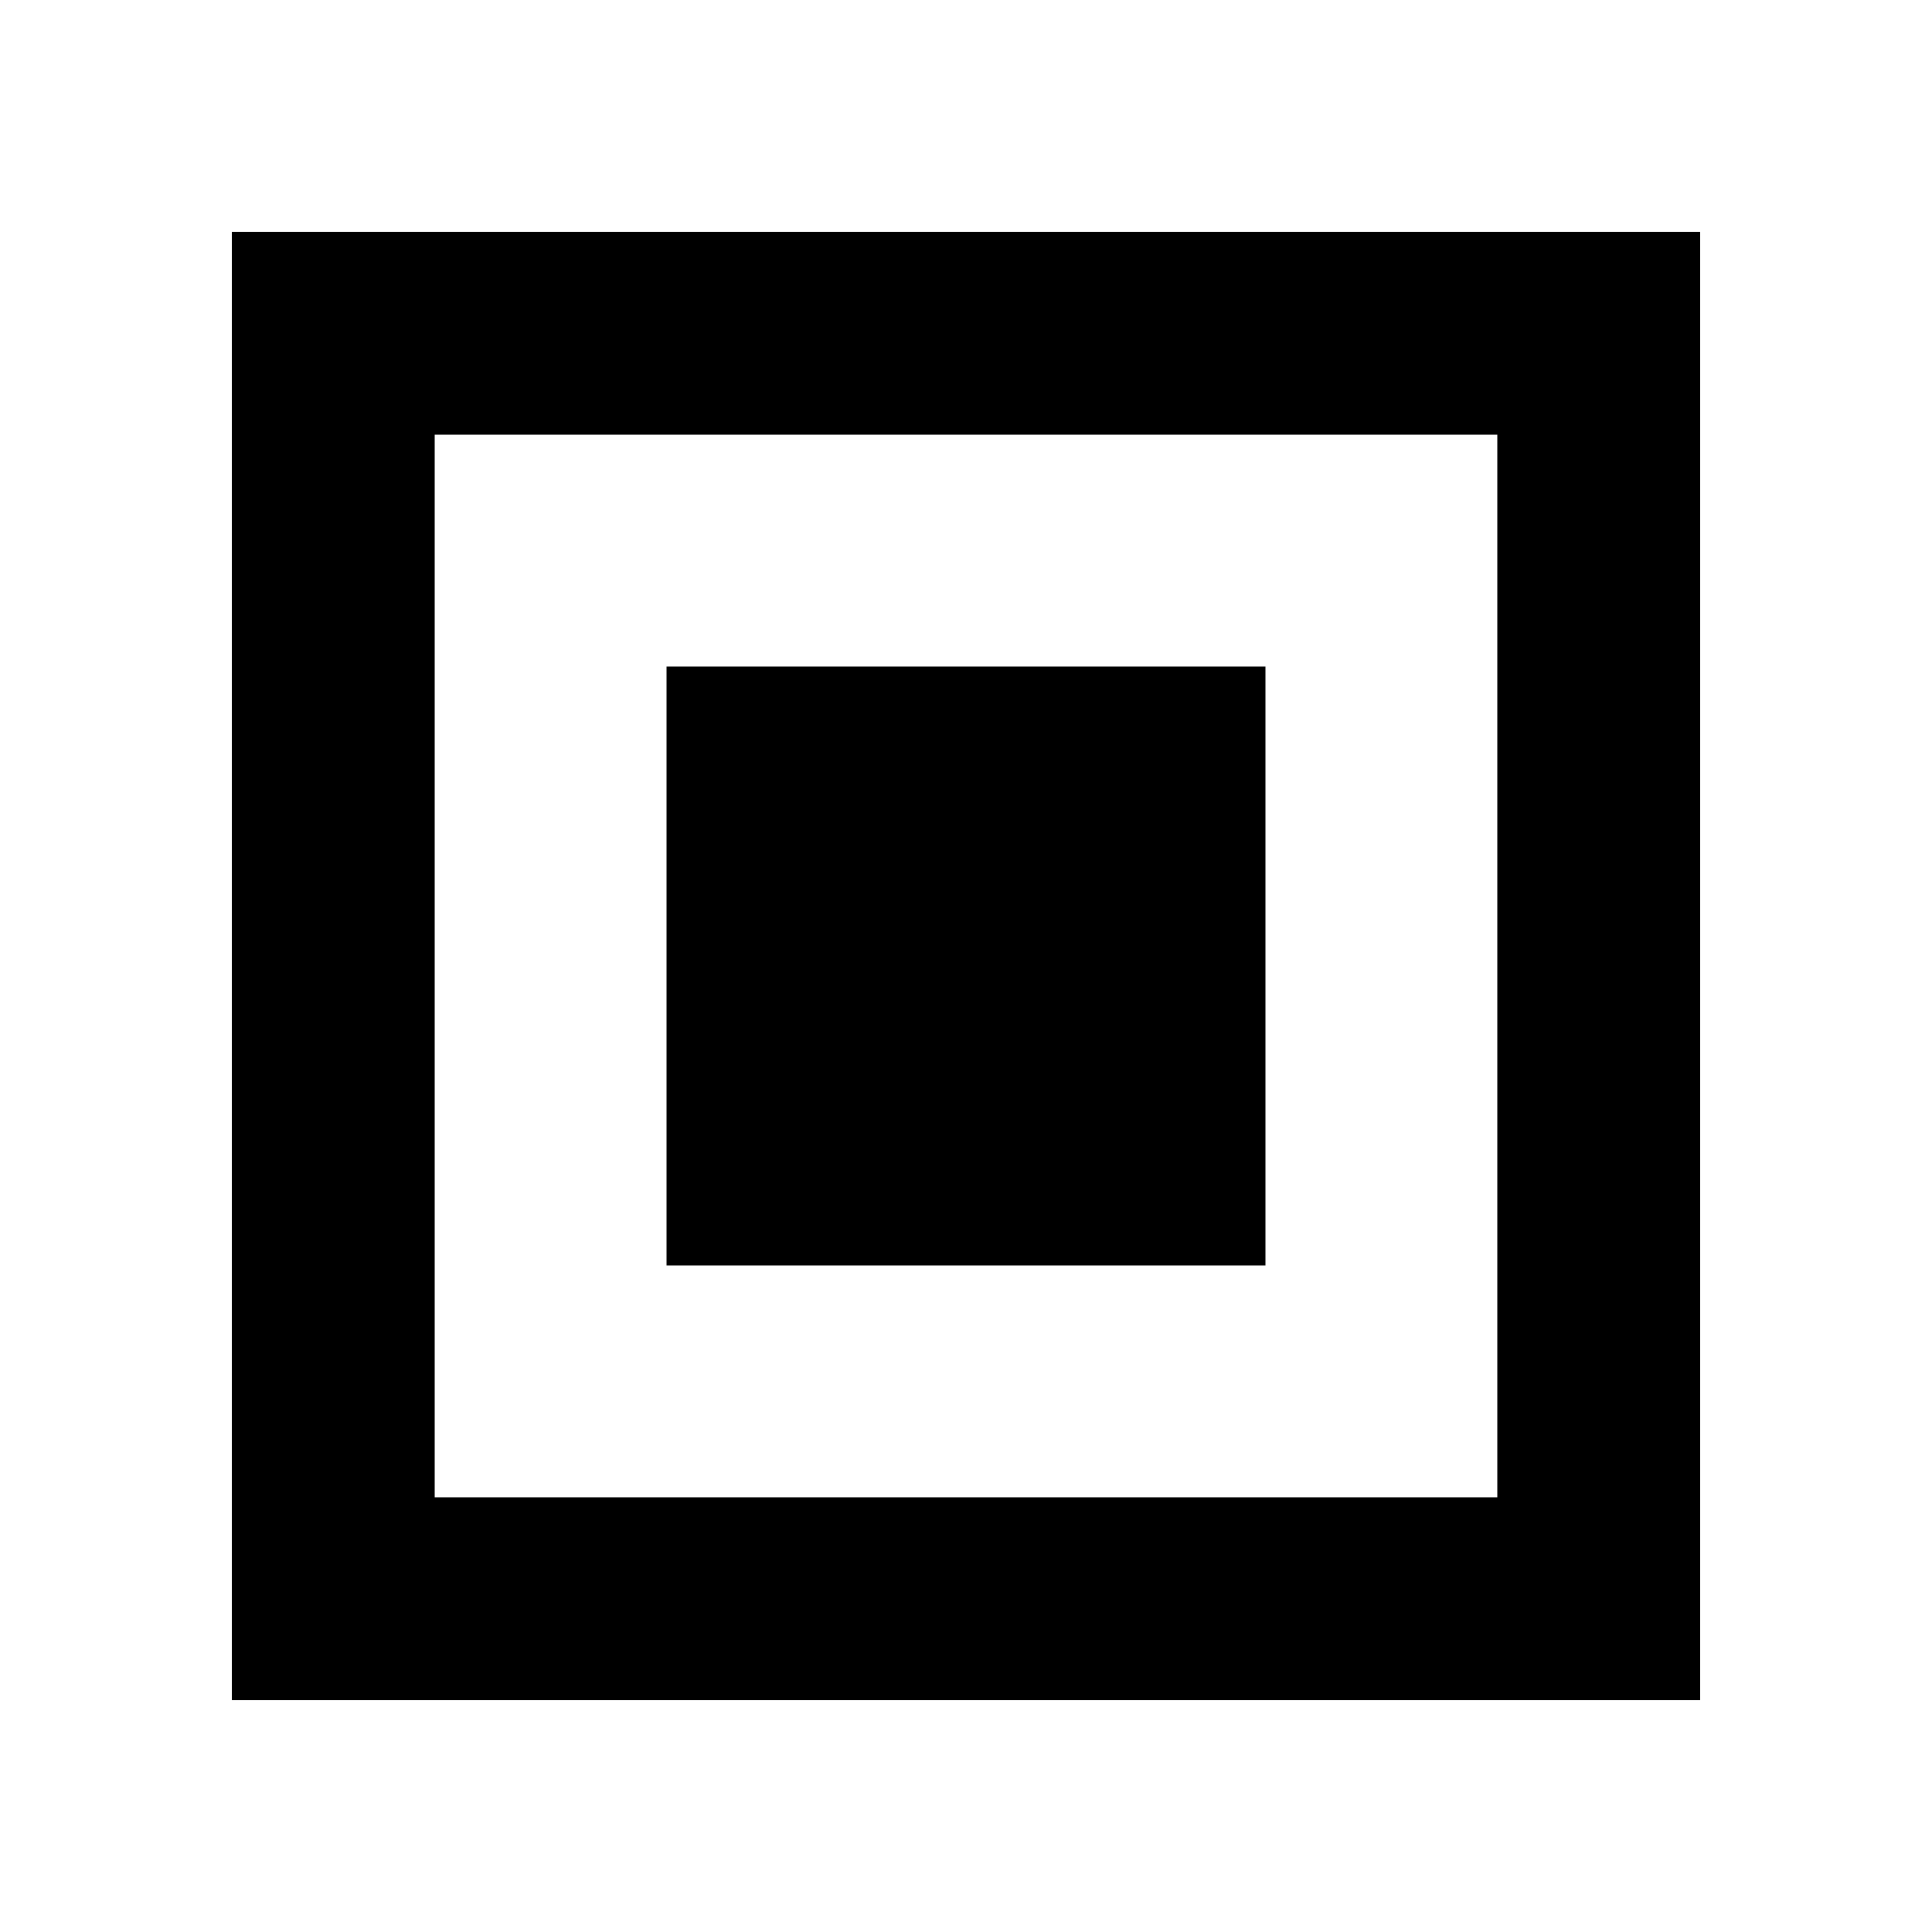
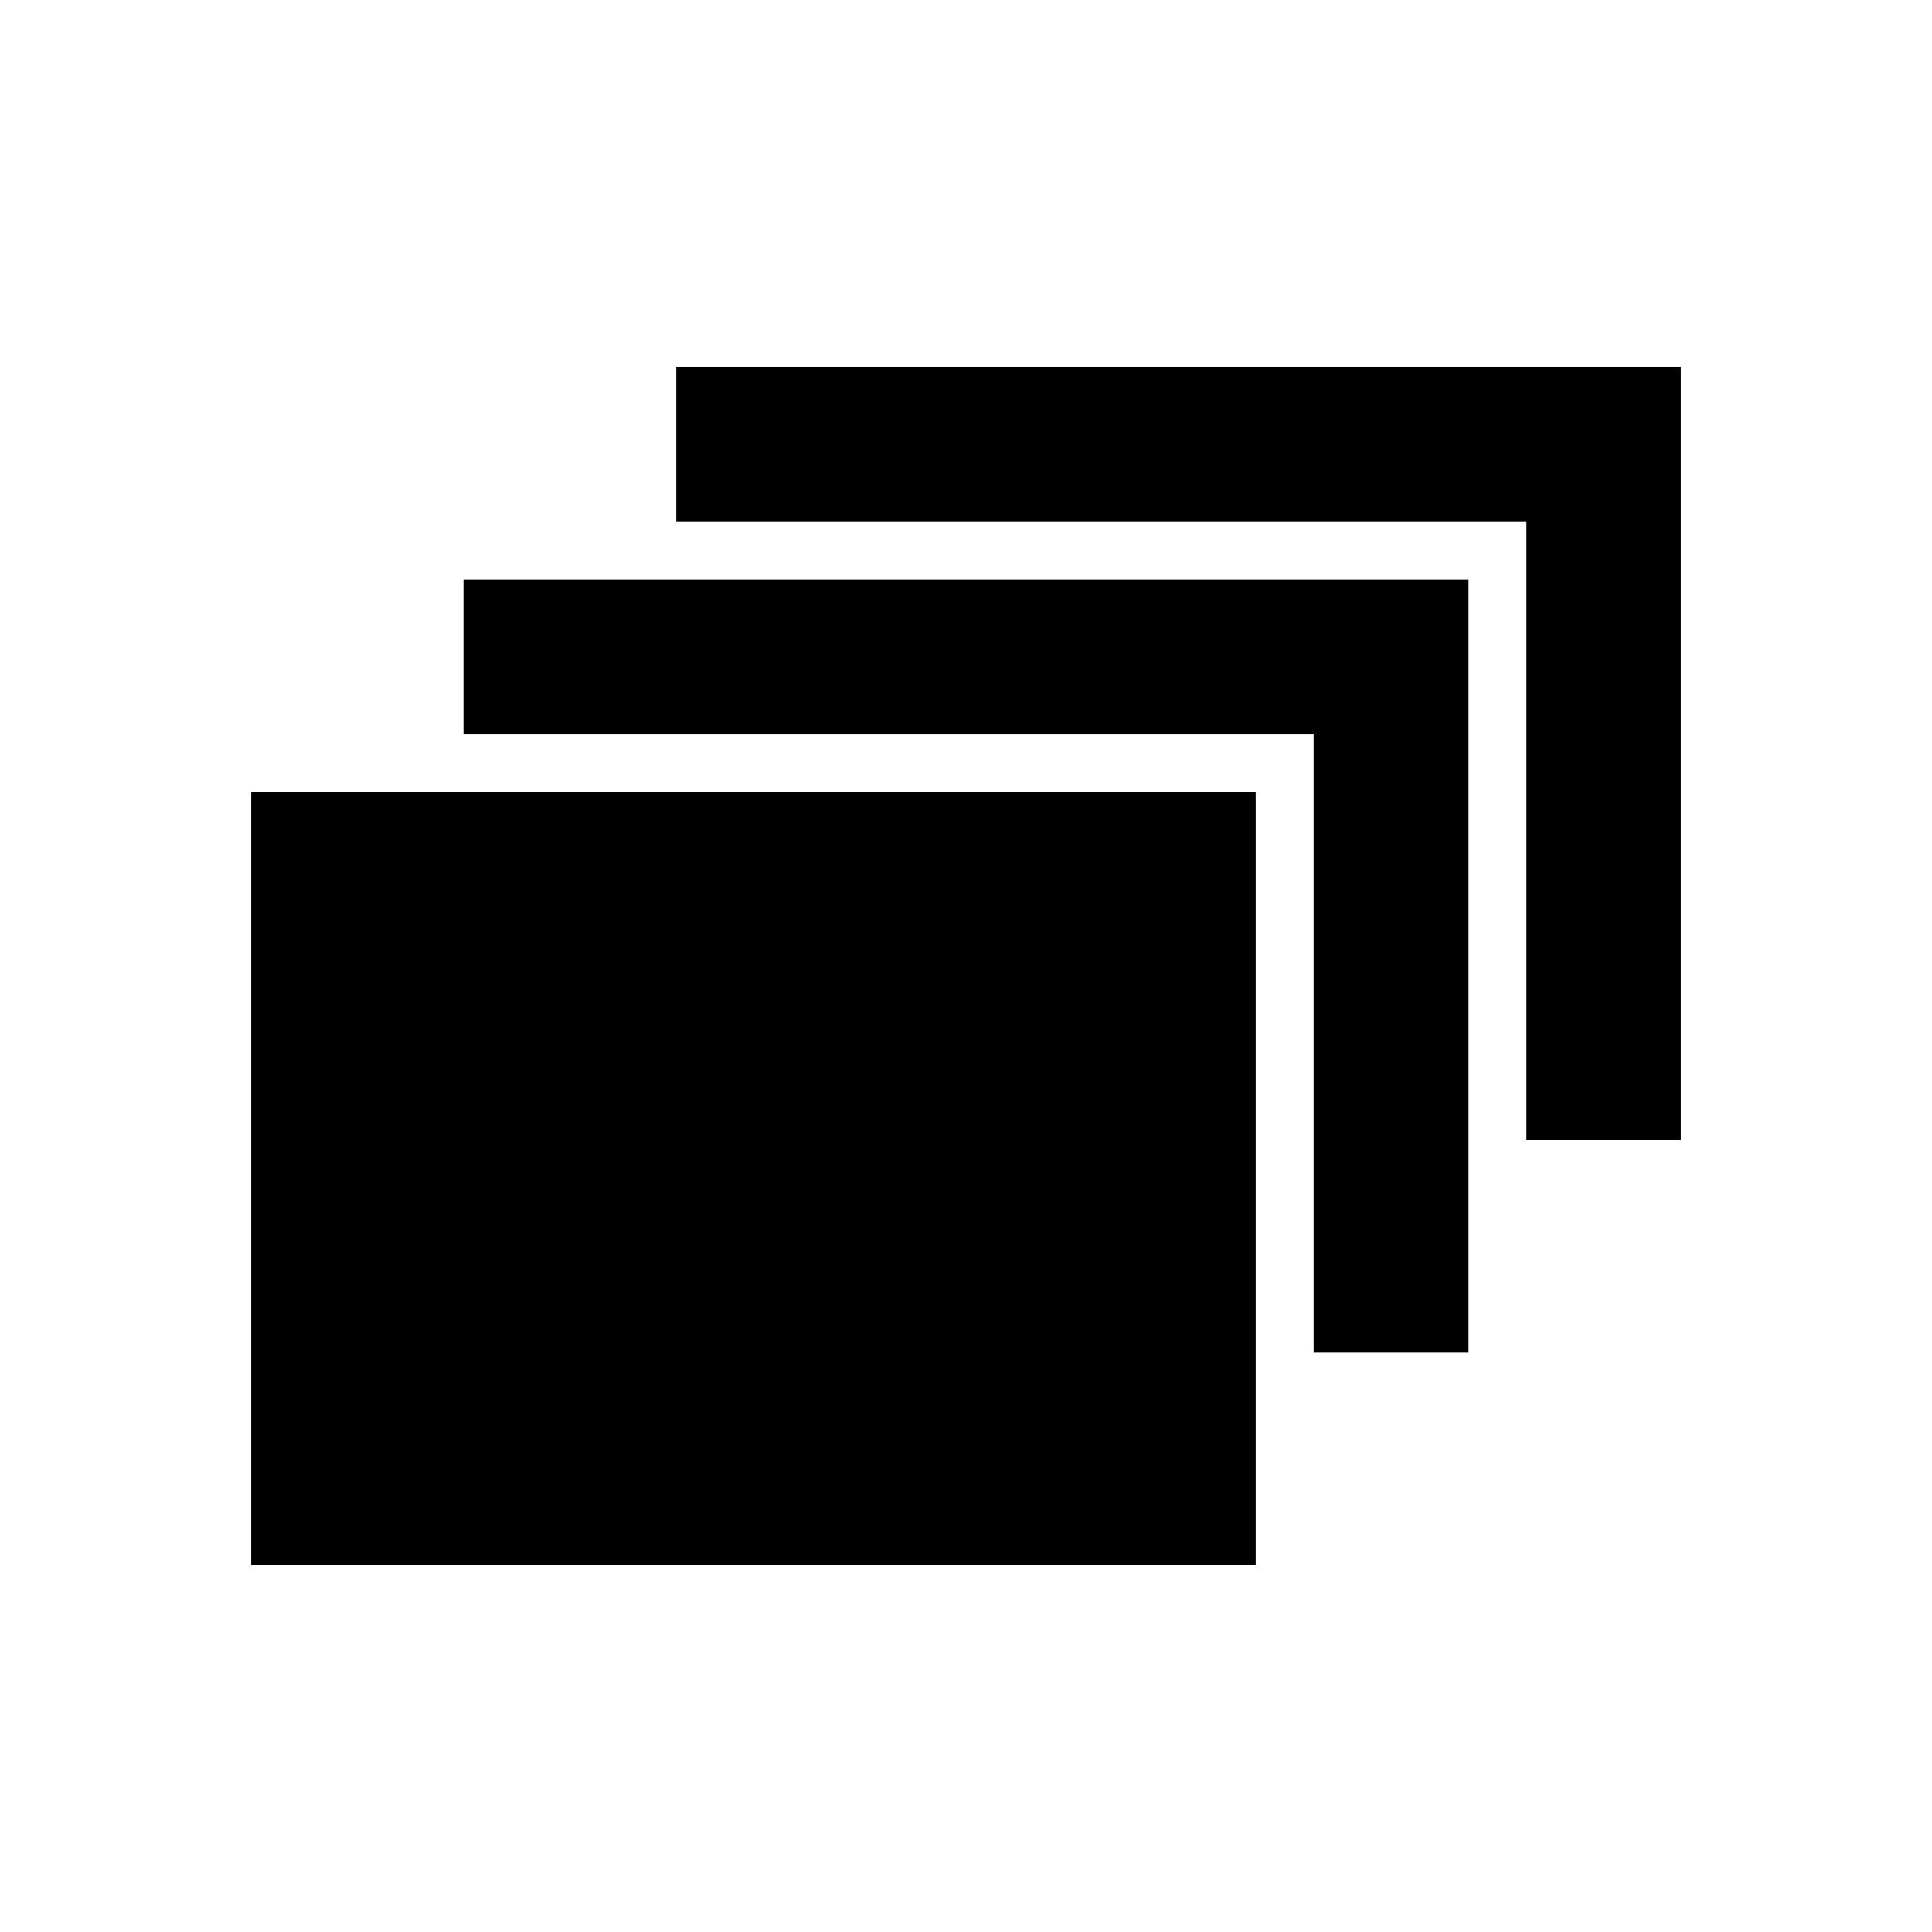
<svg xmlns="http://www.w3.org/2000/svg" viewBox="0 0 1000 1000" width="24" height="24">
-   <path fill="currentColor" fill-rule="nonzero" d="M120 120 L880 120 L880 880 L120 880 Z M225 775 L775 775 L775 225 L225 225 Z M345 345 L655 345 L655 655 L345 655 Z" />
+   <path fill="currentColor" fill-rule="nonzero" d="M130 410 L650 410 L650 810 L130 810 Z M240 300 L760 300 L760 380 L240 380 Z M680 300 L760 300 L760 700 L680 700 Z M350 190 L870 190 L870 270 L350 270 Z M790 190 L870 190 L870 590 L790 590 Z" />
</svg>
